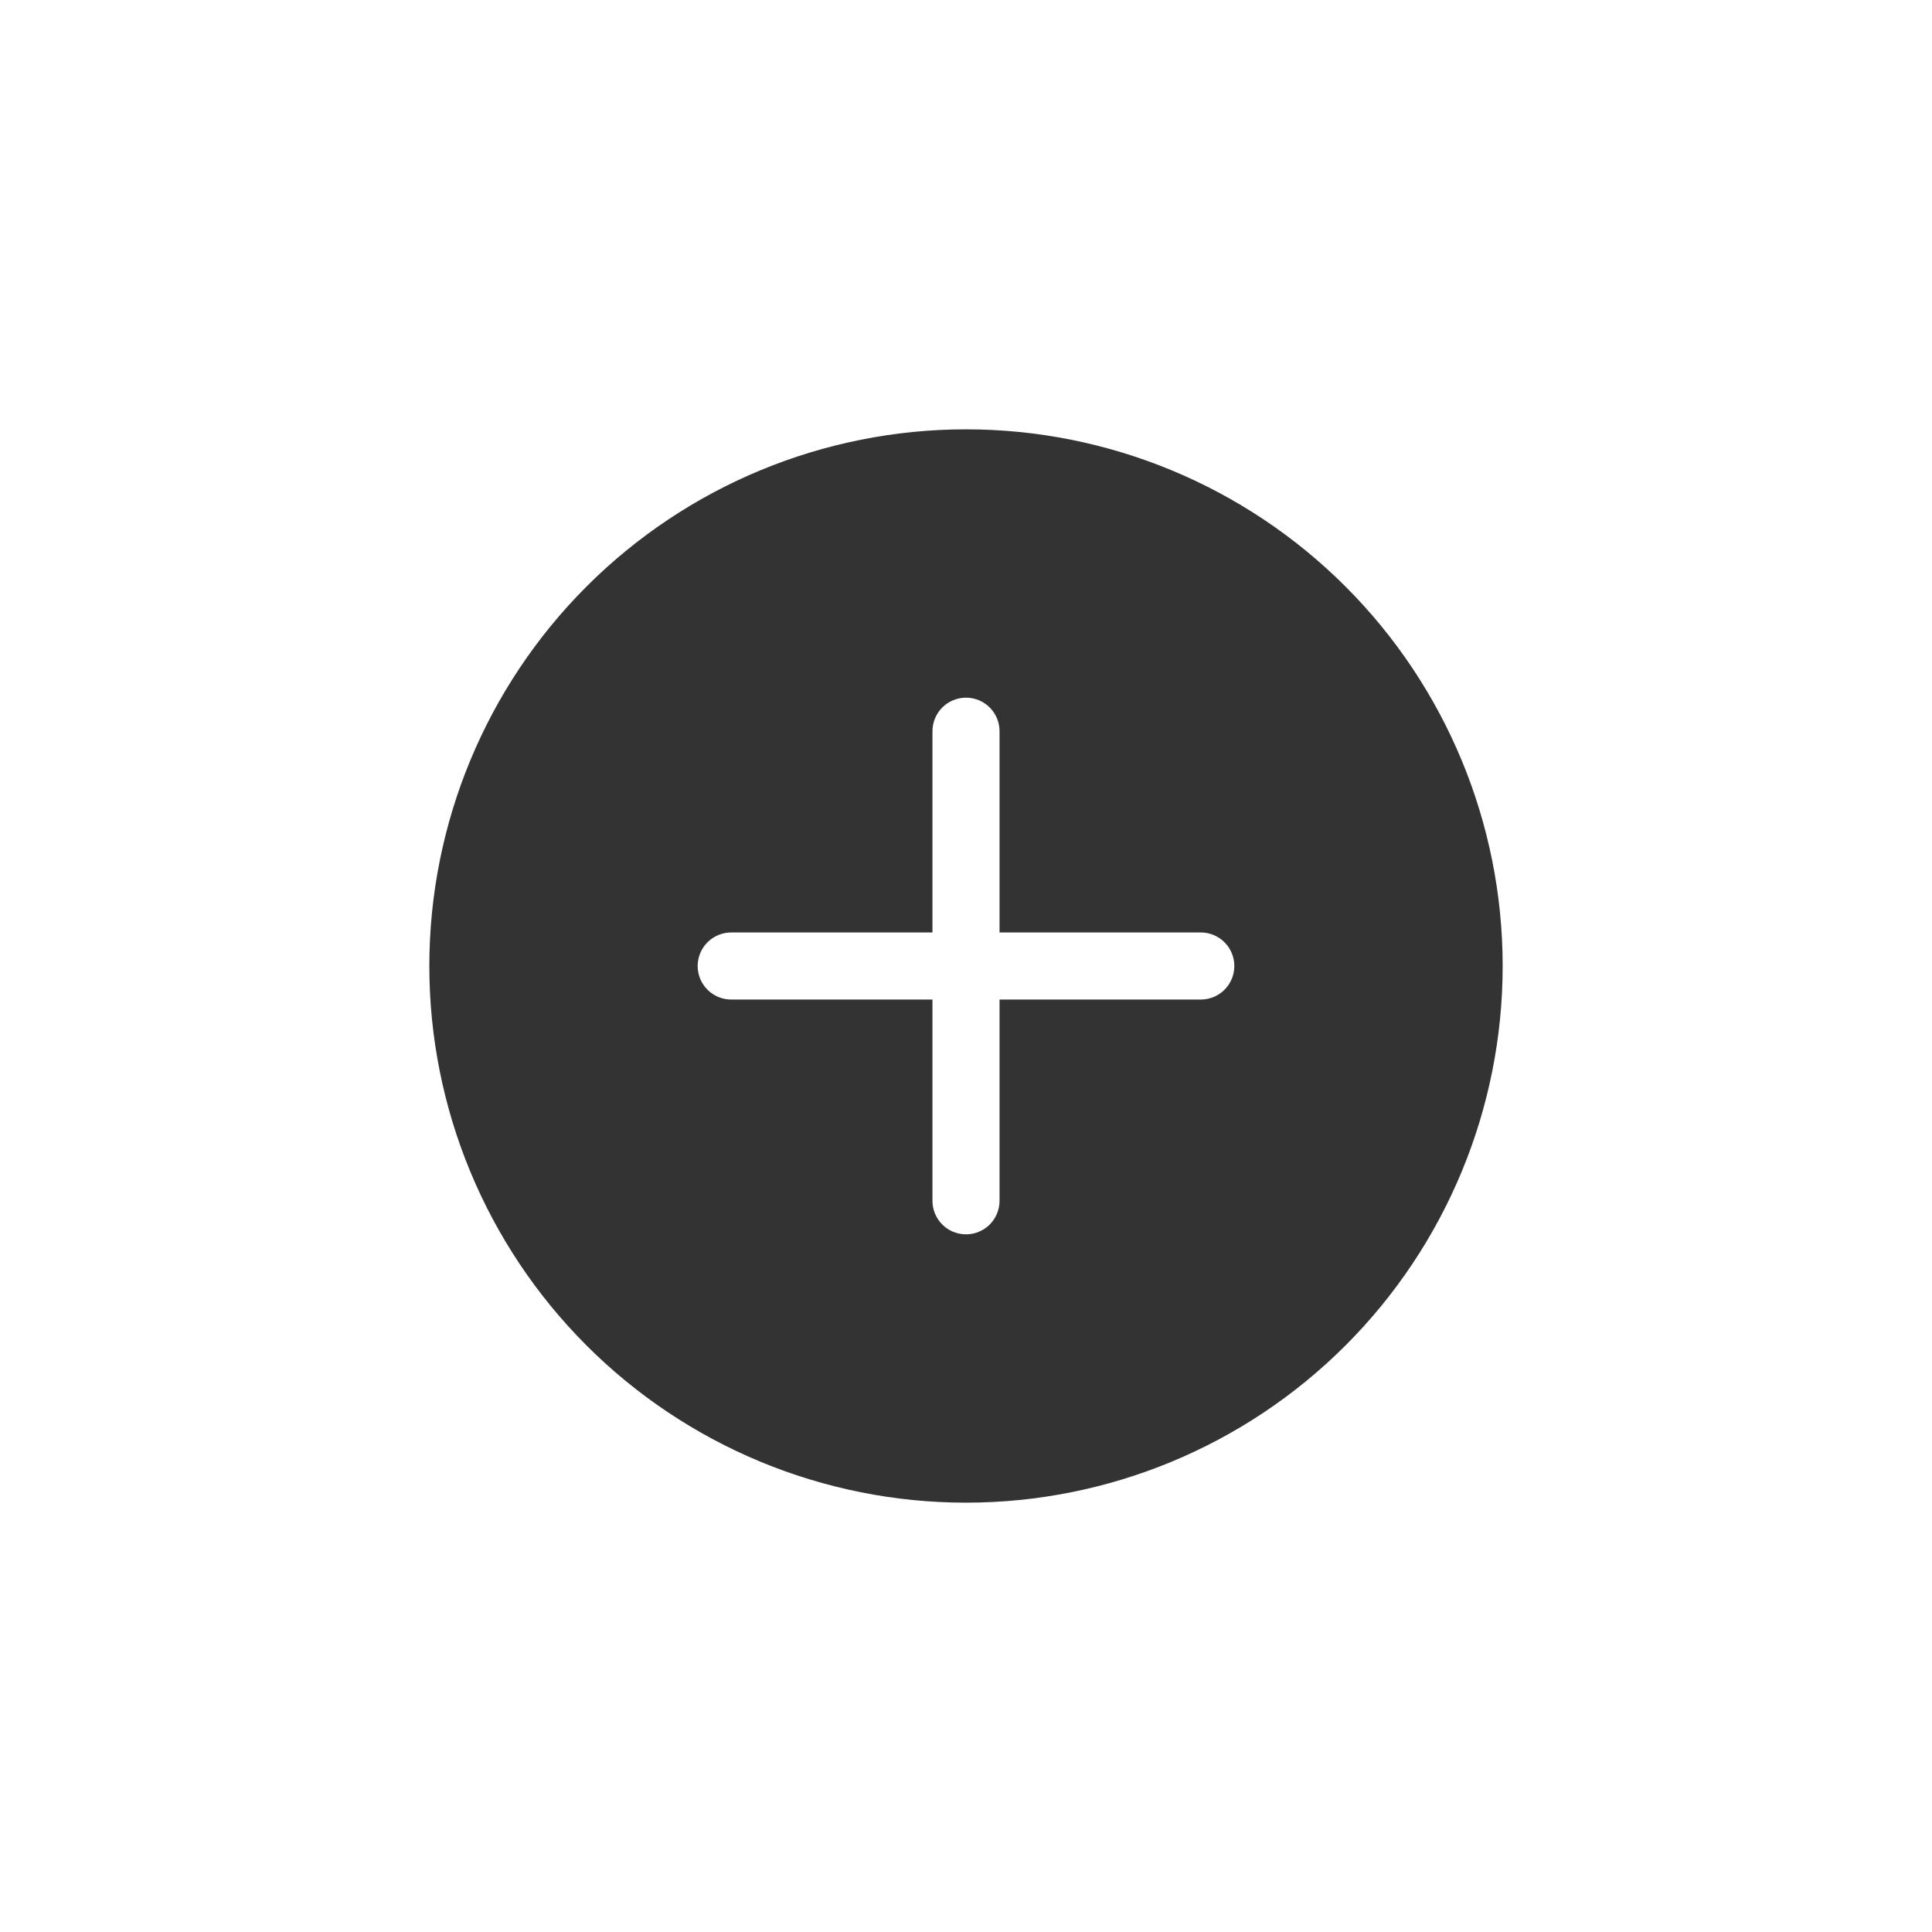
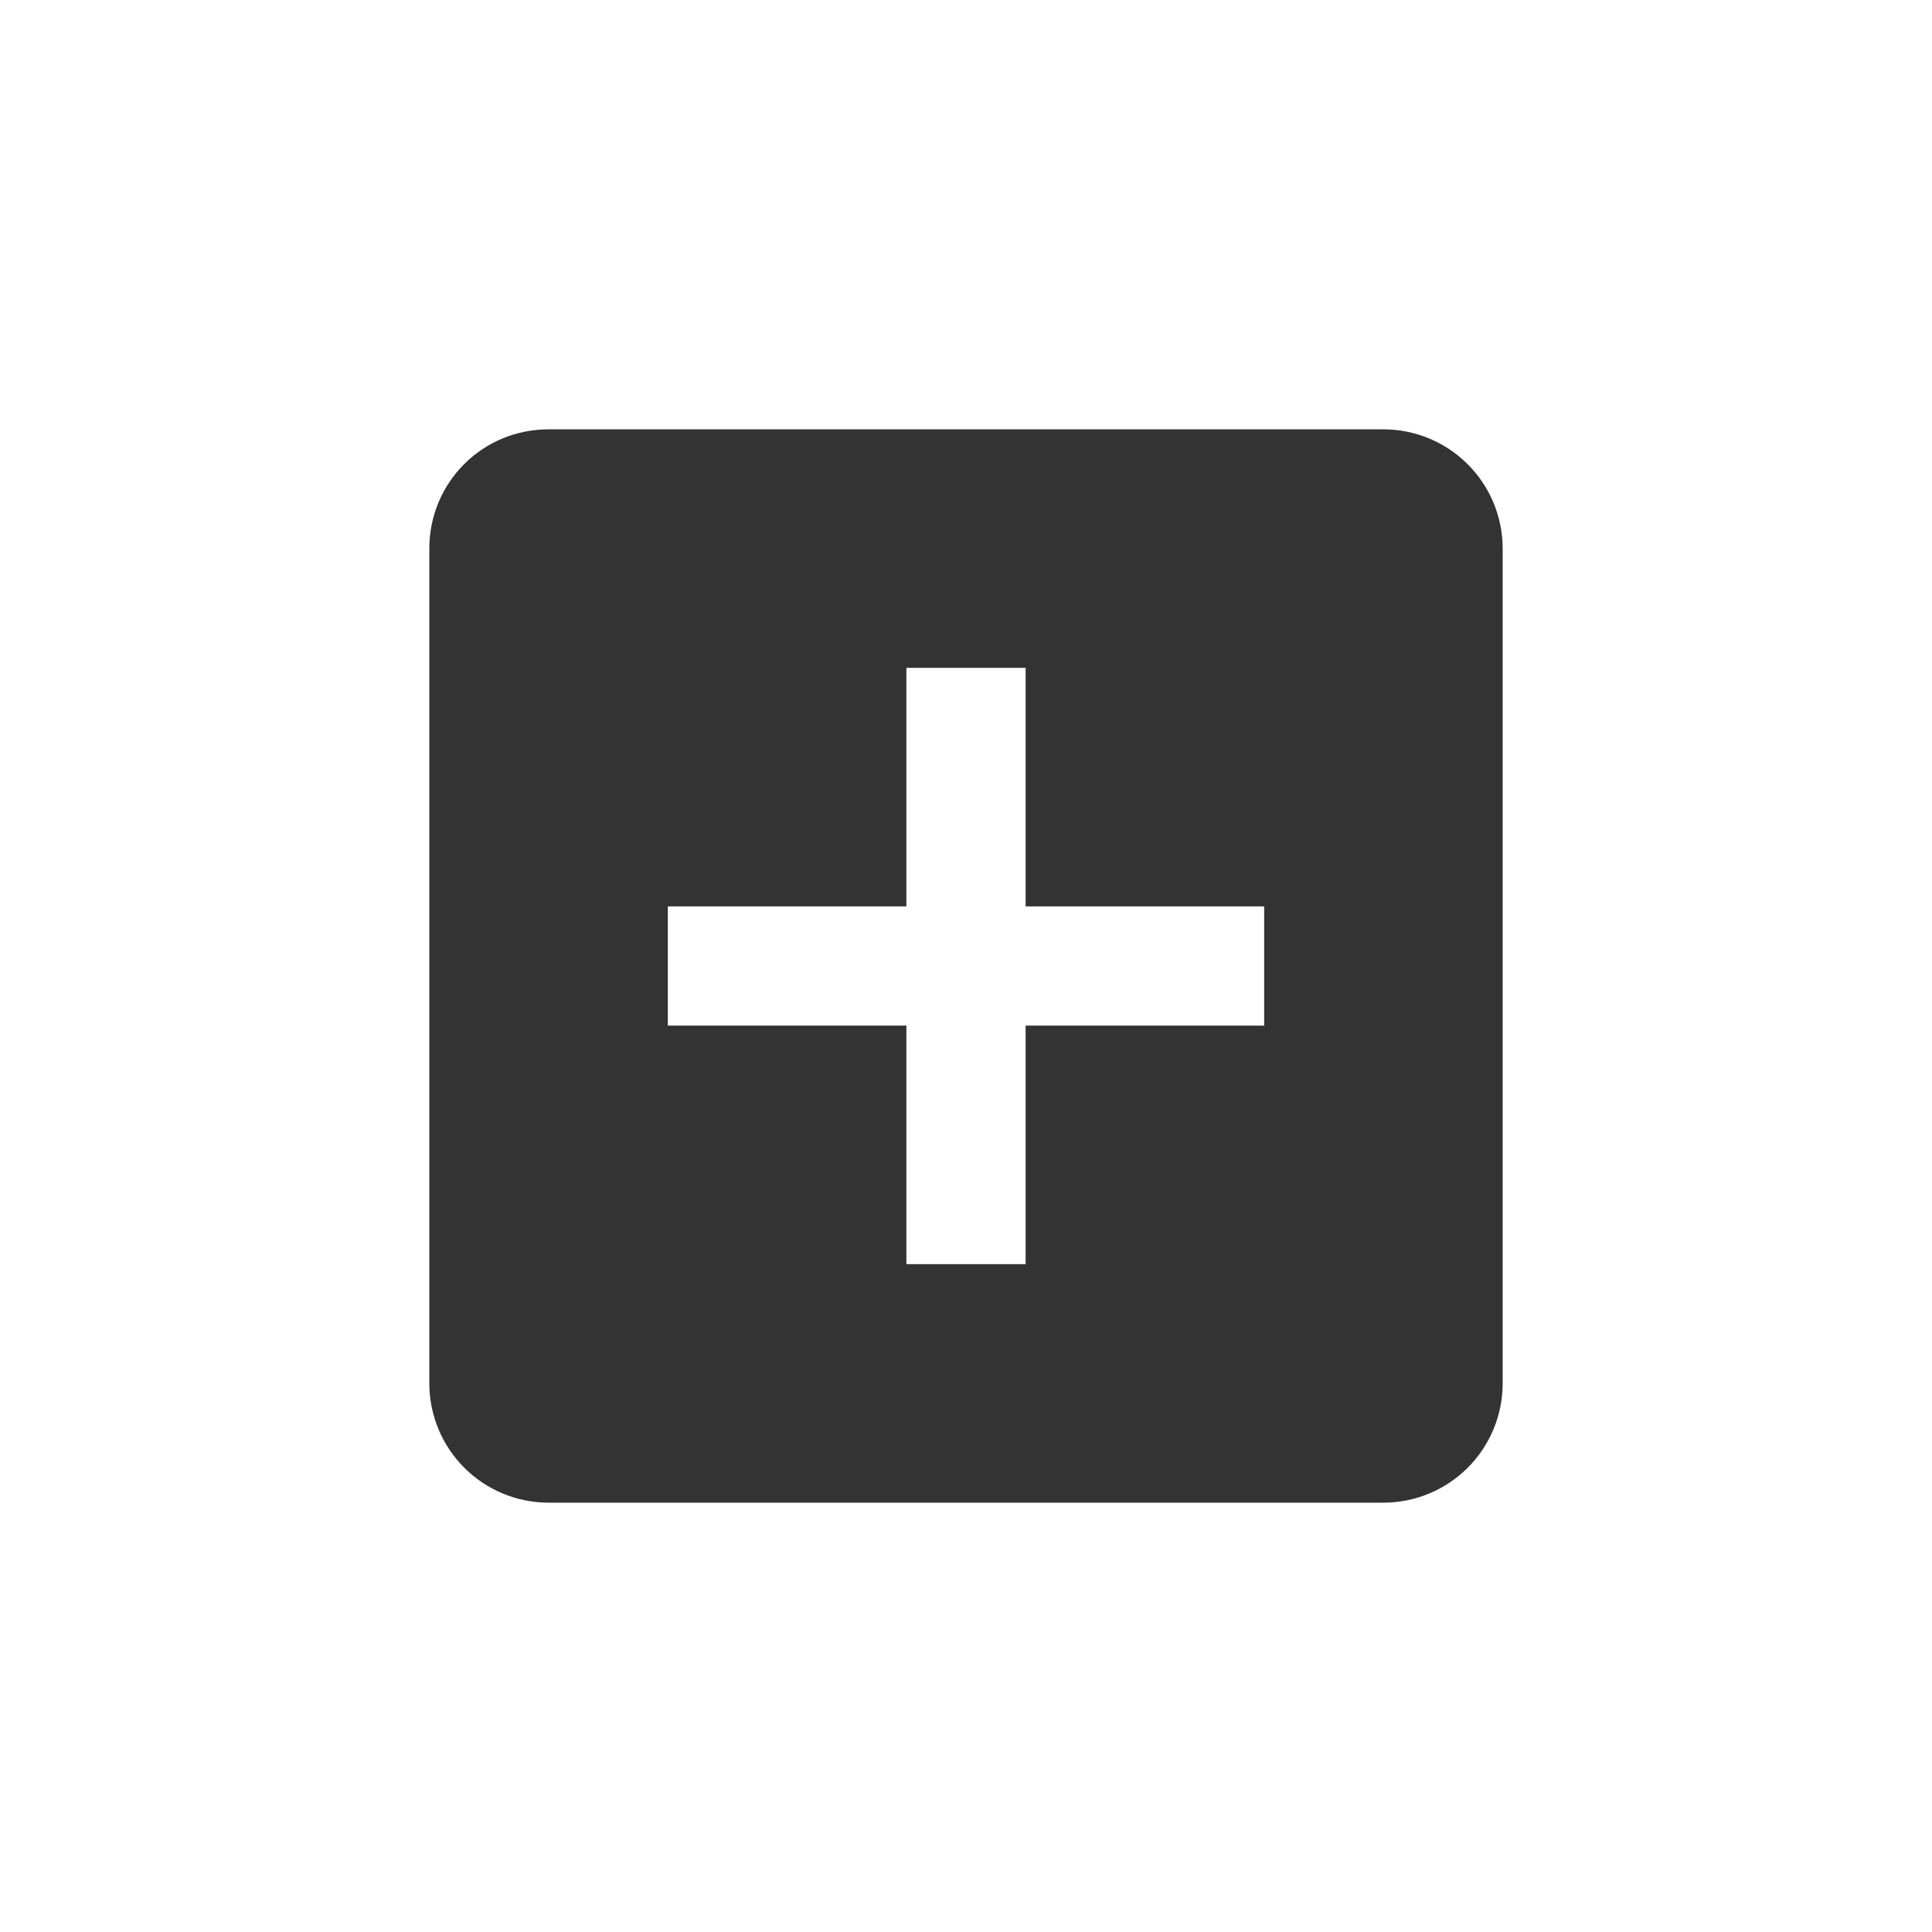
<svg xmlns="http://www.w3.org/2000/svg" width="36" height="36" viewBox="0 0 36 36" fill="none">
-   <path d="M28 18C28 20.652 26.946 23.196 25.071 25.071C23.196 26.946 20.652 28 18 28C15.348 28 12.804 26.946 10.929 25.071C9.054 23.196 8 20.652 8 18C8 15.348 9.054 12.804 10.929 10.929C12.804 9.054 15.348 8 18 8C20.652 8 23.196 9.054 25.071 10.929C26.946 12.804 28 15.348 28 18ZM18.625 13.625C18.625 13.459 18.559 13.3 18.442 13.183C18.325 13.066 18.166 13 18 13C17.834 13 17.675 13.066 17.558 13.183C17.441 13.3 17.375 13.459 17.375 13.625V17.375H13.625C13.459 17.375 13.3 17.441 13.183 17.558C13.066 17.675 13 17.834 13 18C13 18.166 13.066 18.325 13.183 18.442C13.3 18.559 13.459 18.625 13.625 18.625H17.375V22.375C17.375 22.541 17.441 22.7 17.558 22.817C17.675 22.934 17.834 23 18 23C18.166 23 18.325 22.934 18.442 22.817C18.559 22.7 18.625 22.541 18.625 22.375V18.625H22.375C22.541 18.625 22.7 18.559 22.817 18.442C22.934 18.325 23 18.166 23 18C23 17.834 22.934 17.675 22.817 17.558C22.7 17.441 22.541 17.375 22.375 17.375H18.625V13.625Z" fill="#333333" />
+   <path d="M23.556 19.111H19.111V23.556H16.889V19.111H12.444V16.889H16.889V12.444H19.111V16.889H23.556M25.778 8H10.222C8.989 8 8 8.989 8 10.222V25.778C8 26.367 8.234 26.932 8.651 27.349C9.068 27.766 9.633 28 10.222 28H25.778C26.367 28 26.932 27.766 27.349 27.349C27.766 26.932 28 26.367 28 25.778V10.222C28 9.633 27.766 9.068 27.349 8.651C26.932 8.234 26.367 8 25.778 8Z" fill="#333333" />
</svg>
